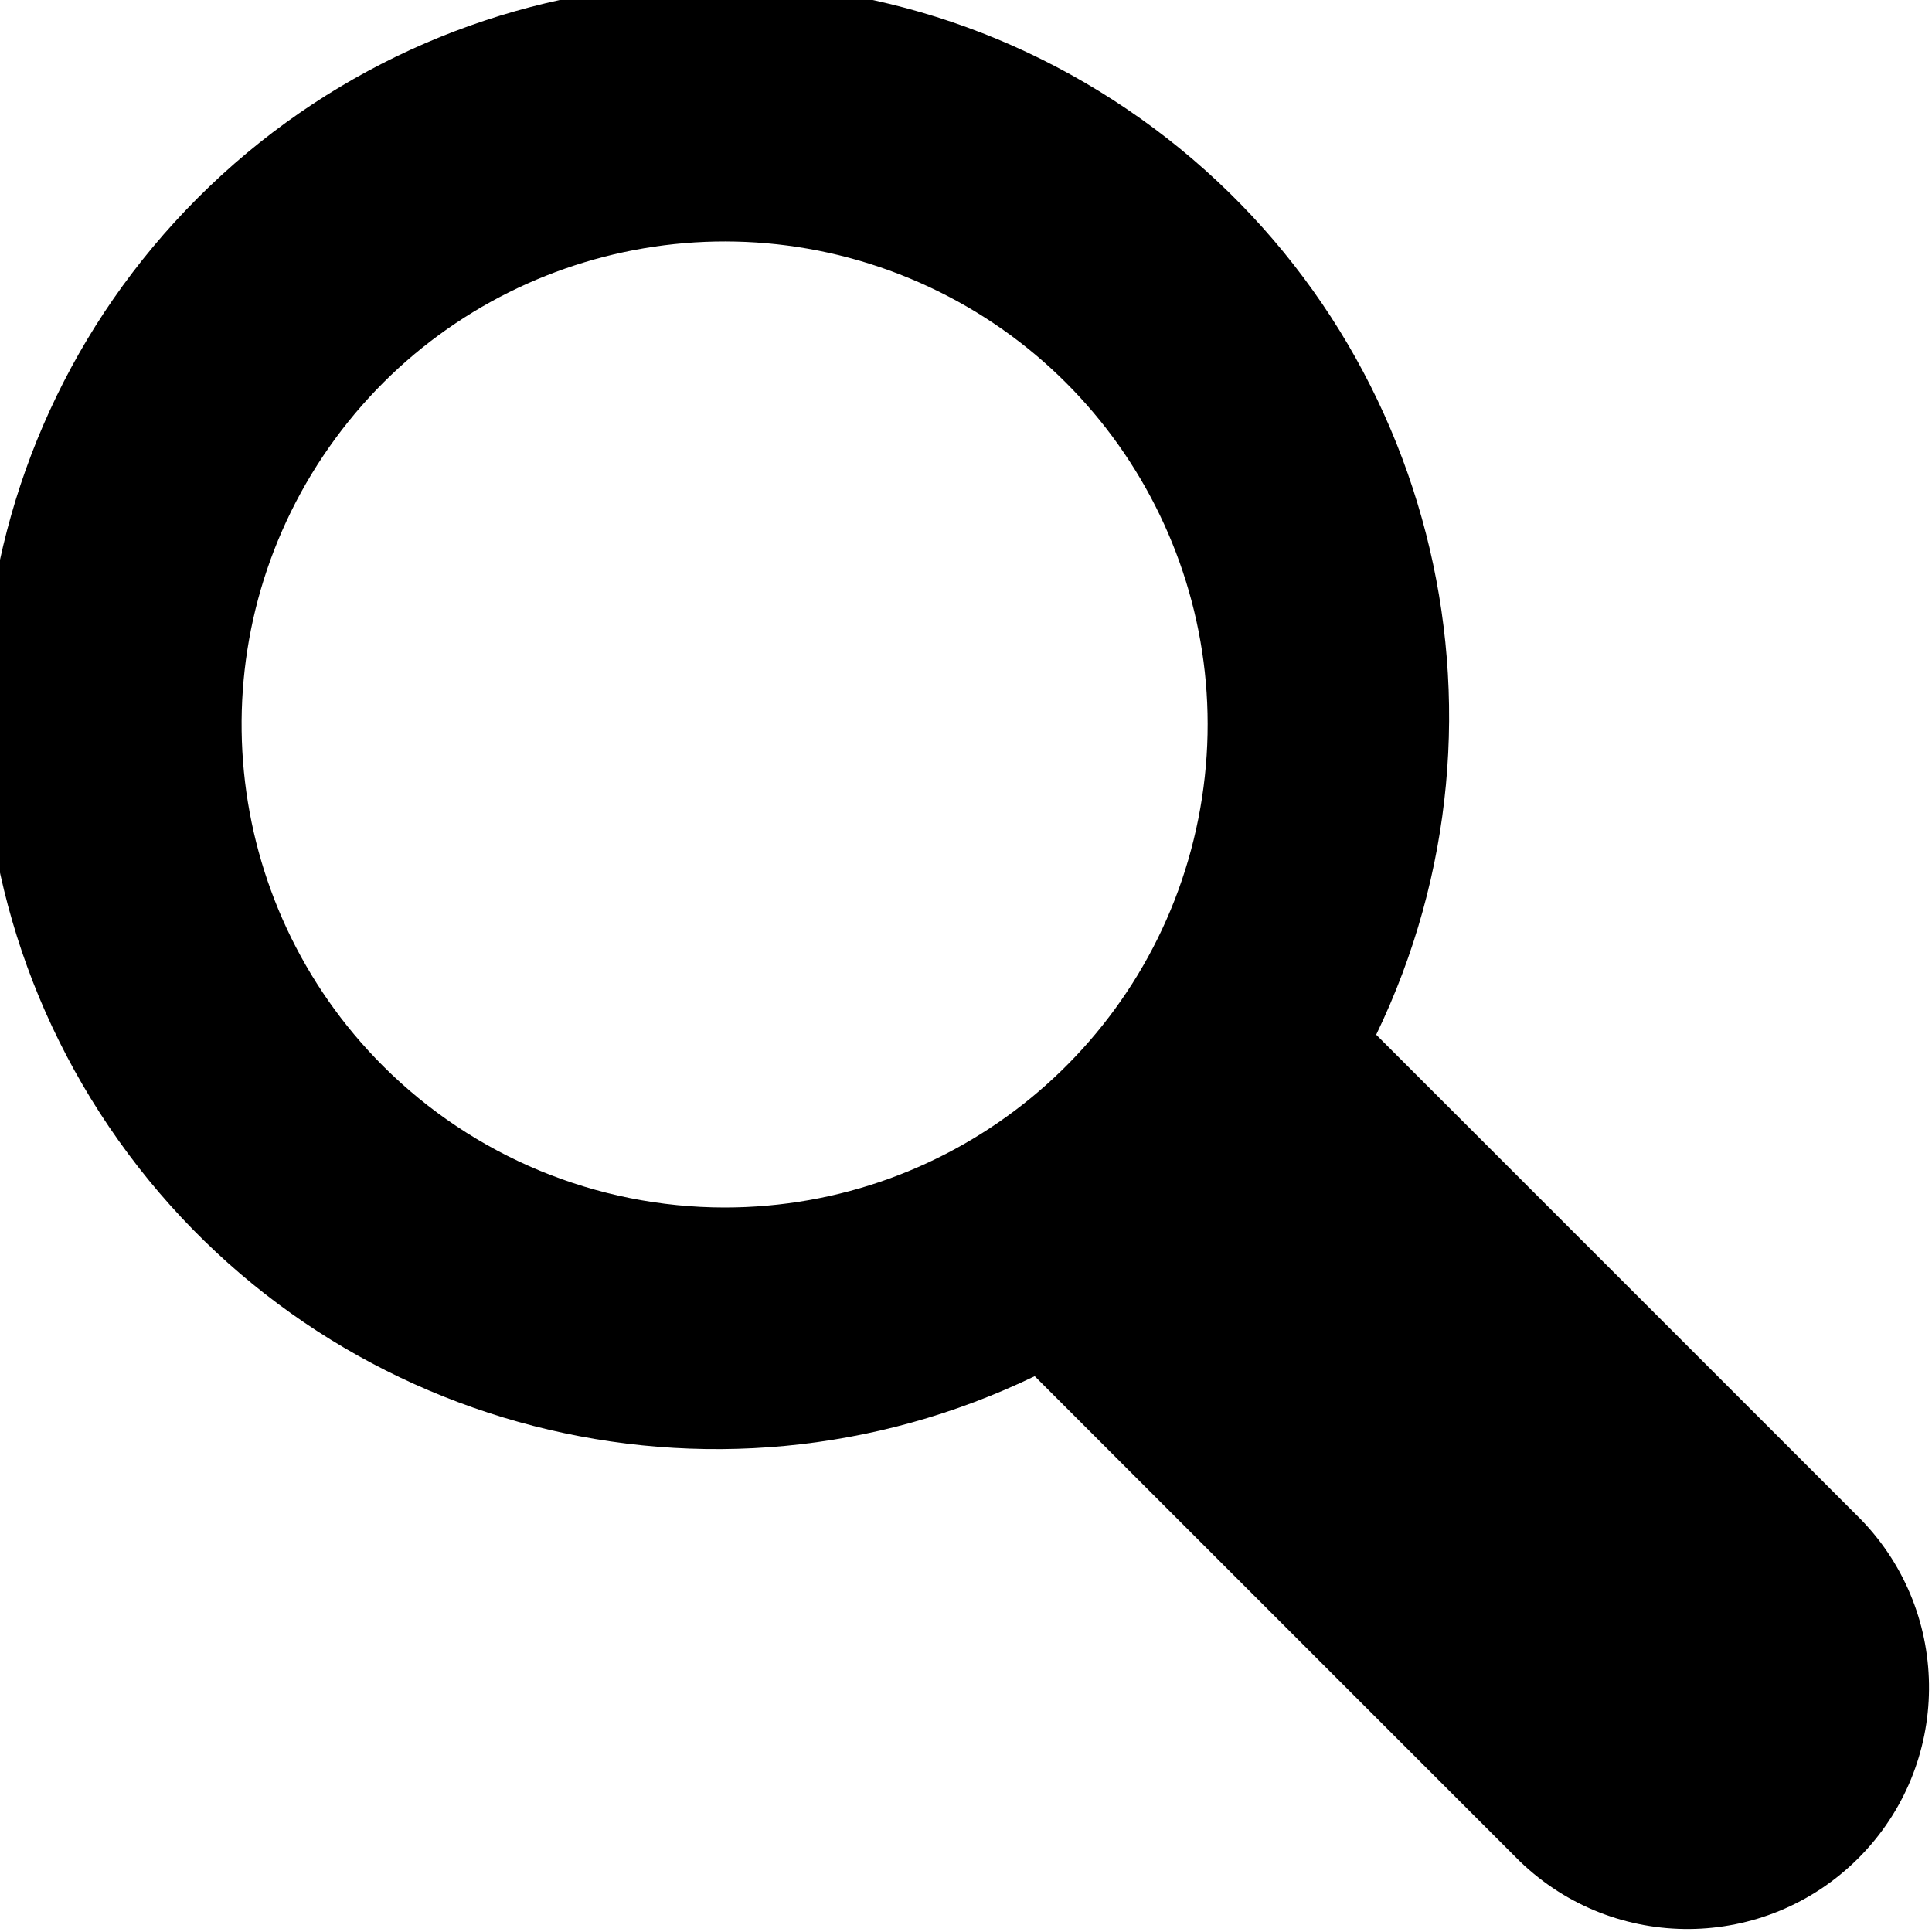
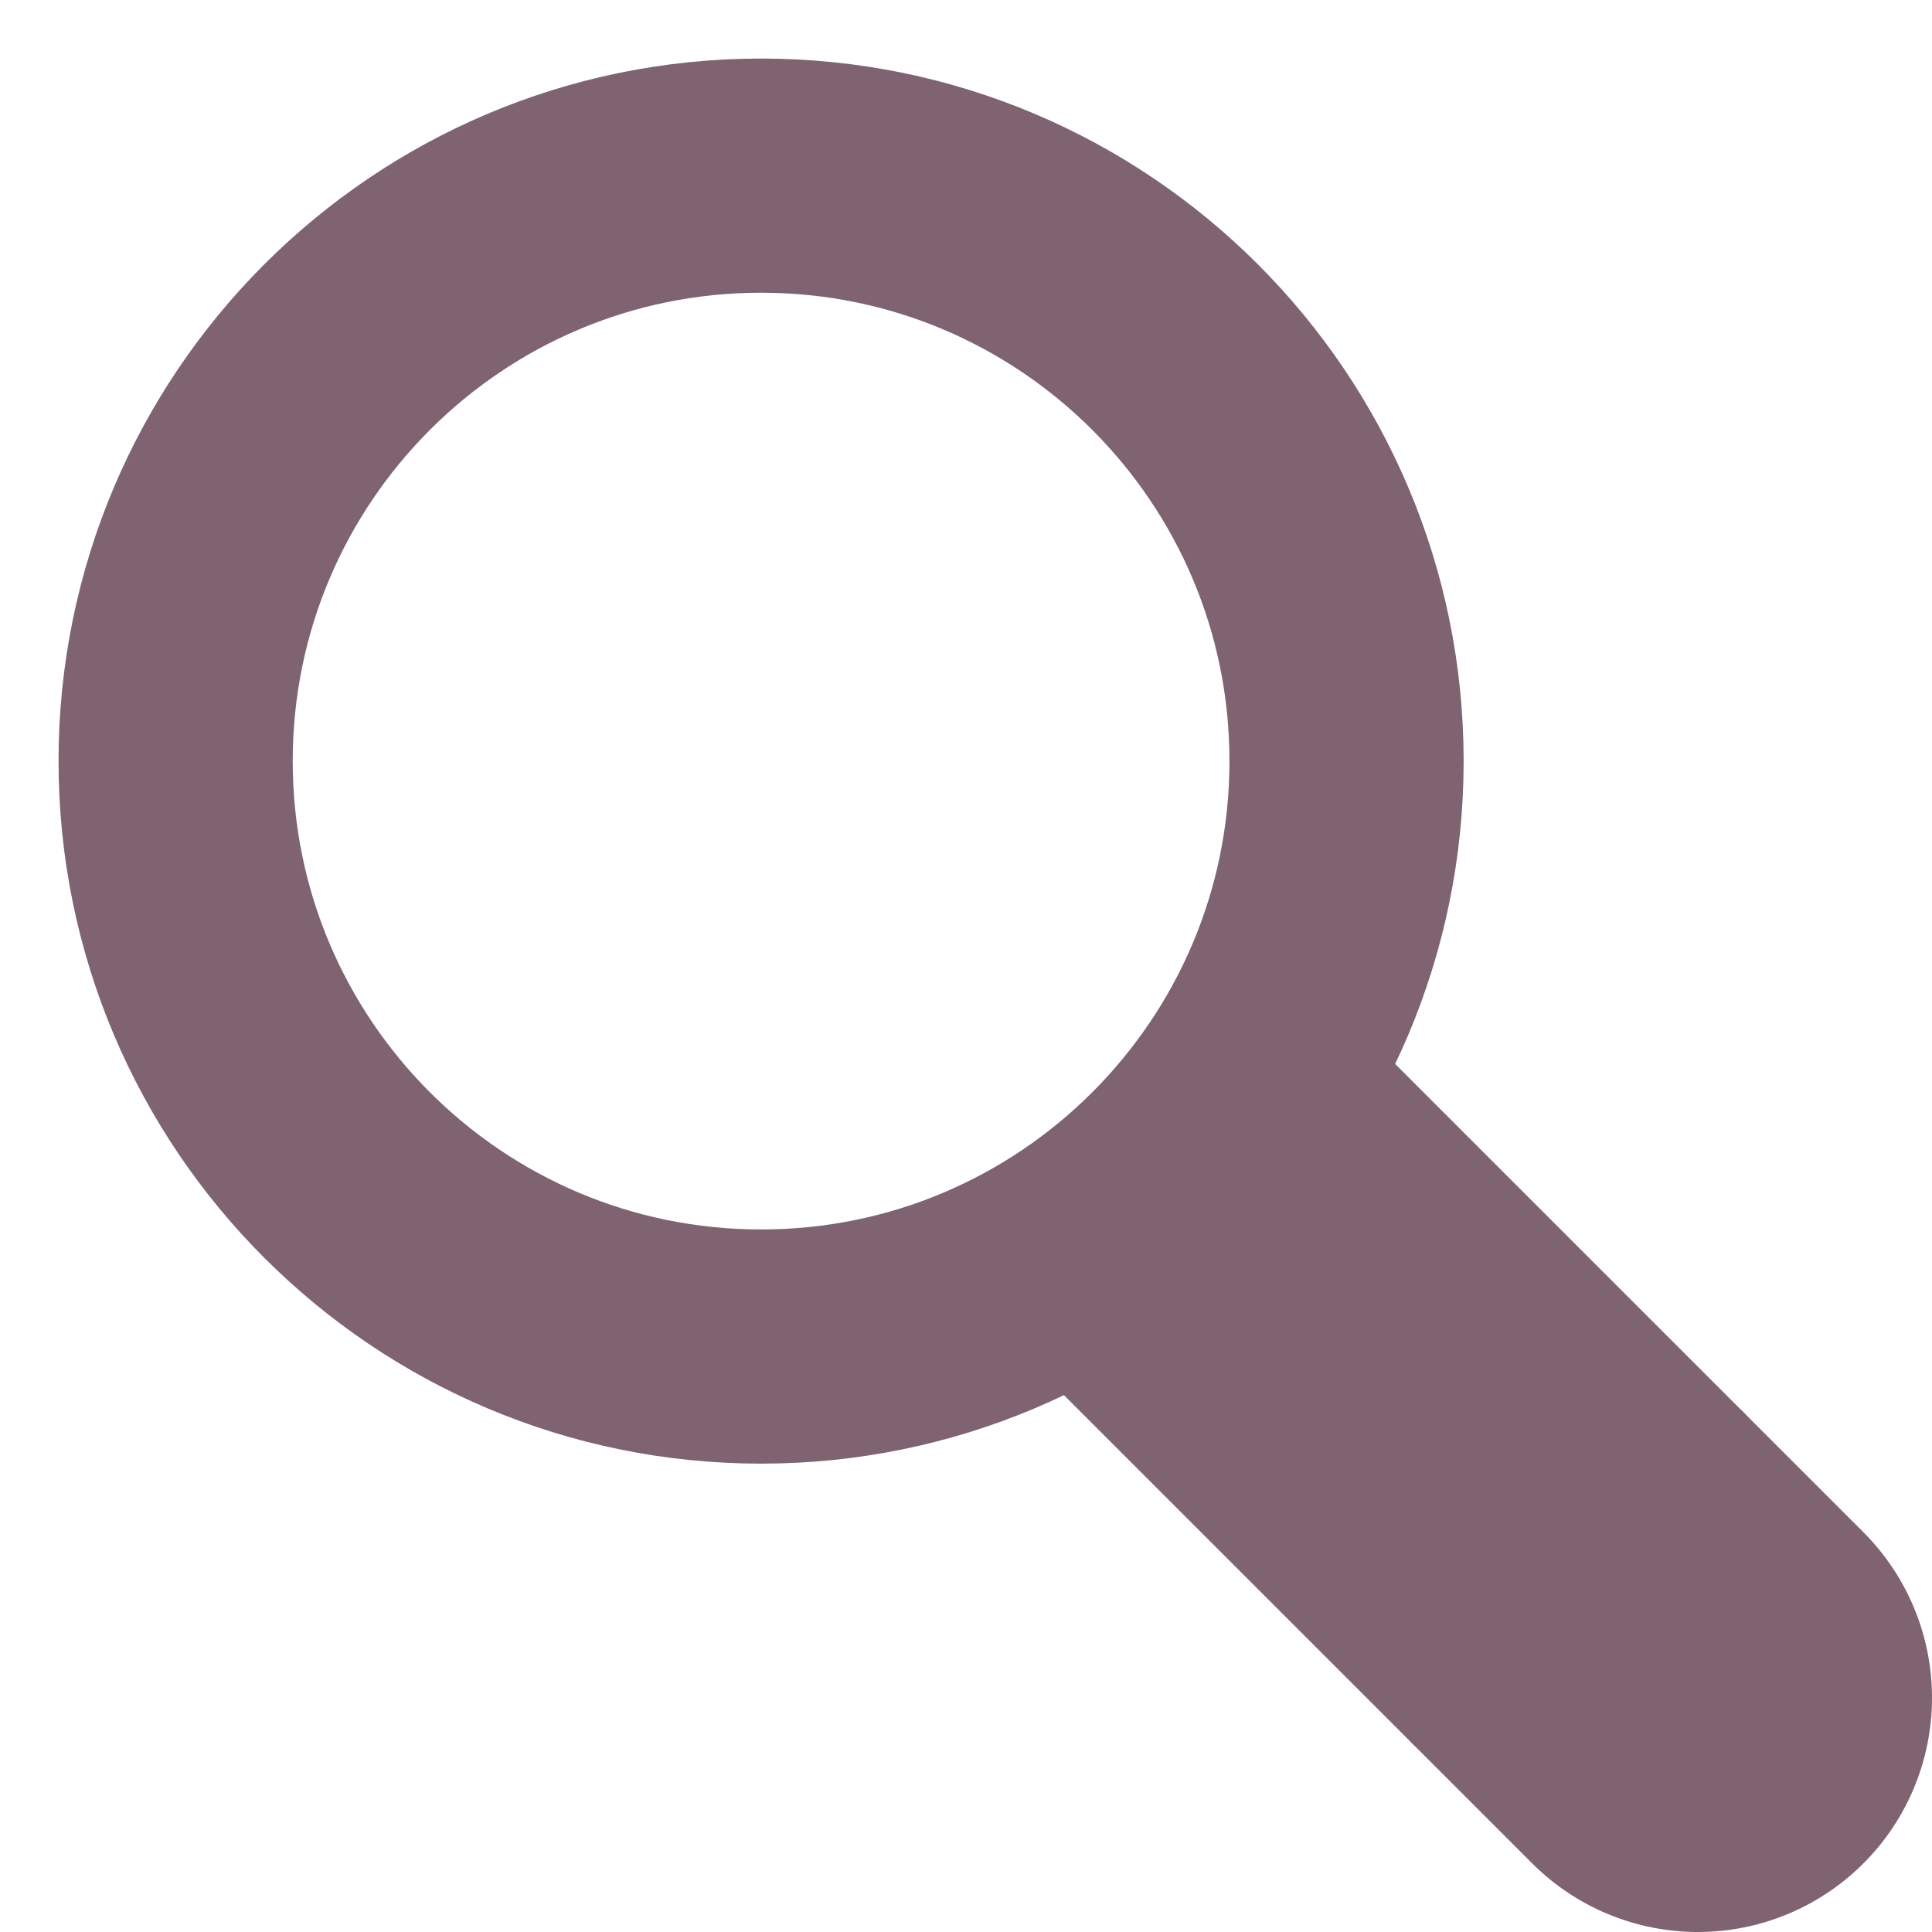
- <svg xmlns="http://www.w3.org/2000/svg" width="16" height="16" viewBox="0 0 16 16" class="fill-neutral">
-   <path d="M15.414,12.586,11.397,8.569a6.07,6.07,0,1,0-2.828,2.828l4.017,4.017a2,2,0,0,0,2.828-2.828ZM3.172,8.828A4,4,0,1,1,6,10,4.005,4.005,0,0,1,3.172,8.828Z" />
+ <svg xmlns="http://www.w3.org/2000/svg" width="16.5" height="16.5" viewBox="0 0 16.5 16.5">
+   <defs>
+     <style>
+       .a, .b, .c, .d {
+         fill: none;
+       }
+ 
+       .a, .b, .c {
+         stroke: #7f6371;
+         stroke-miterlimit: 10;
+       }
+ 
+       .a {
+         stroke-width: 2px;
+       }
+ 
+       .b {
+         stroke-linecap: round;
+       }
+ 
+       .b, .c {
+         stroke-width: 4px;
+       }
+     </style>
+   </defs>
+   <g>
+     <g>
+       <circle class="a" cx="6.5" cy="6.5" r="5" />
+       <line class="b" x1="14.5" y1="14.5" x2="13.5" y2="13.5" />
+       <line class="c" x1="13.5" y1="13.5" x2="9.762" y2="9.762" />
+     </g>
+     <rect class="d" width="16" height="16" />
+   </g>
</svg>
